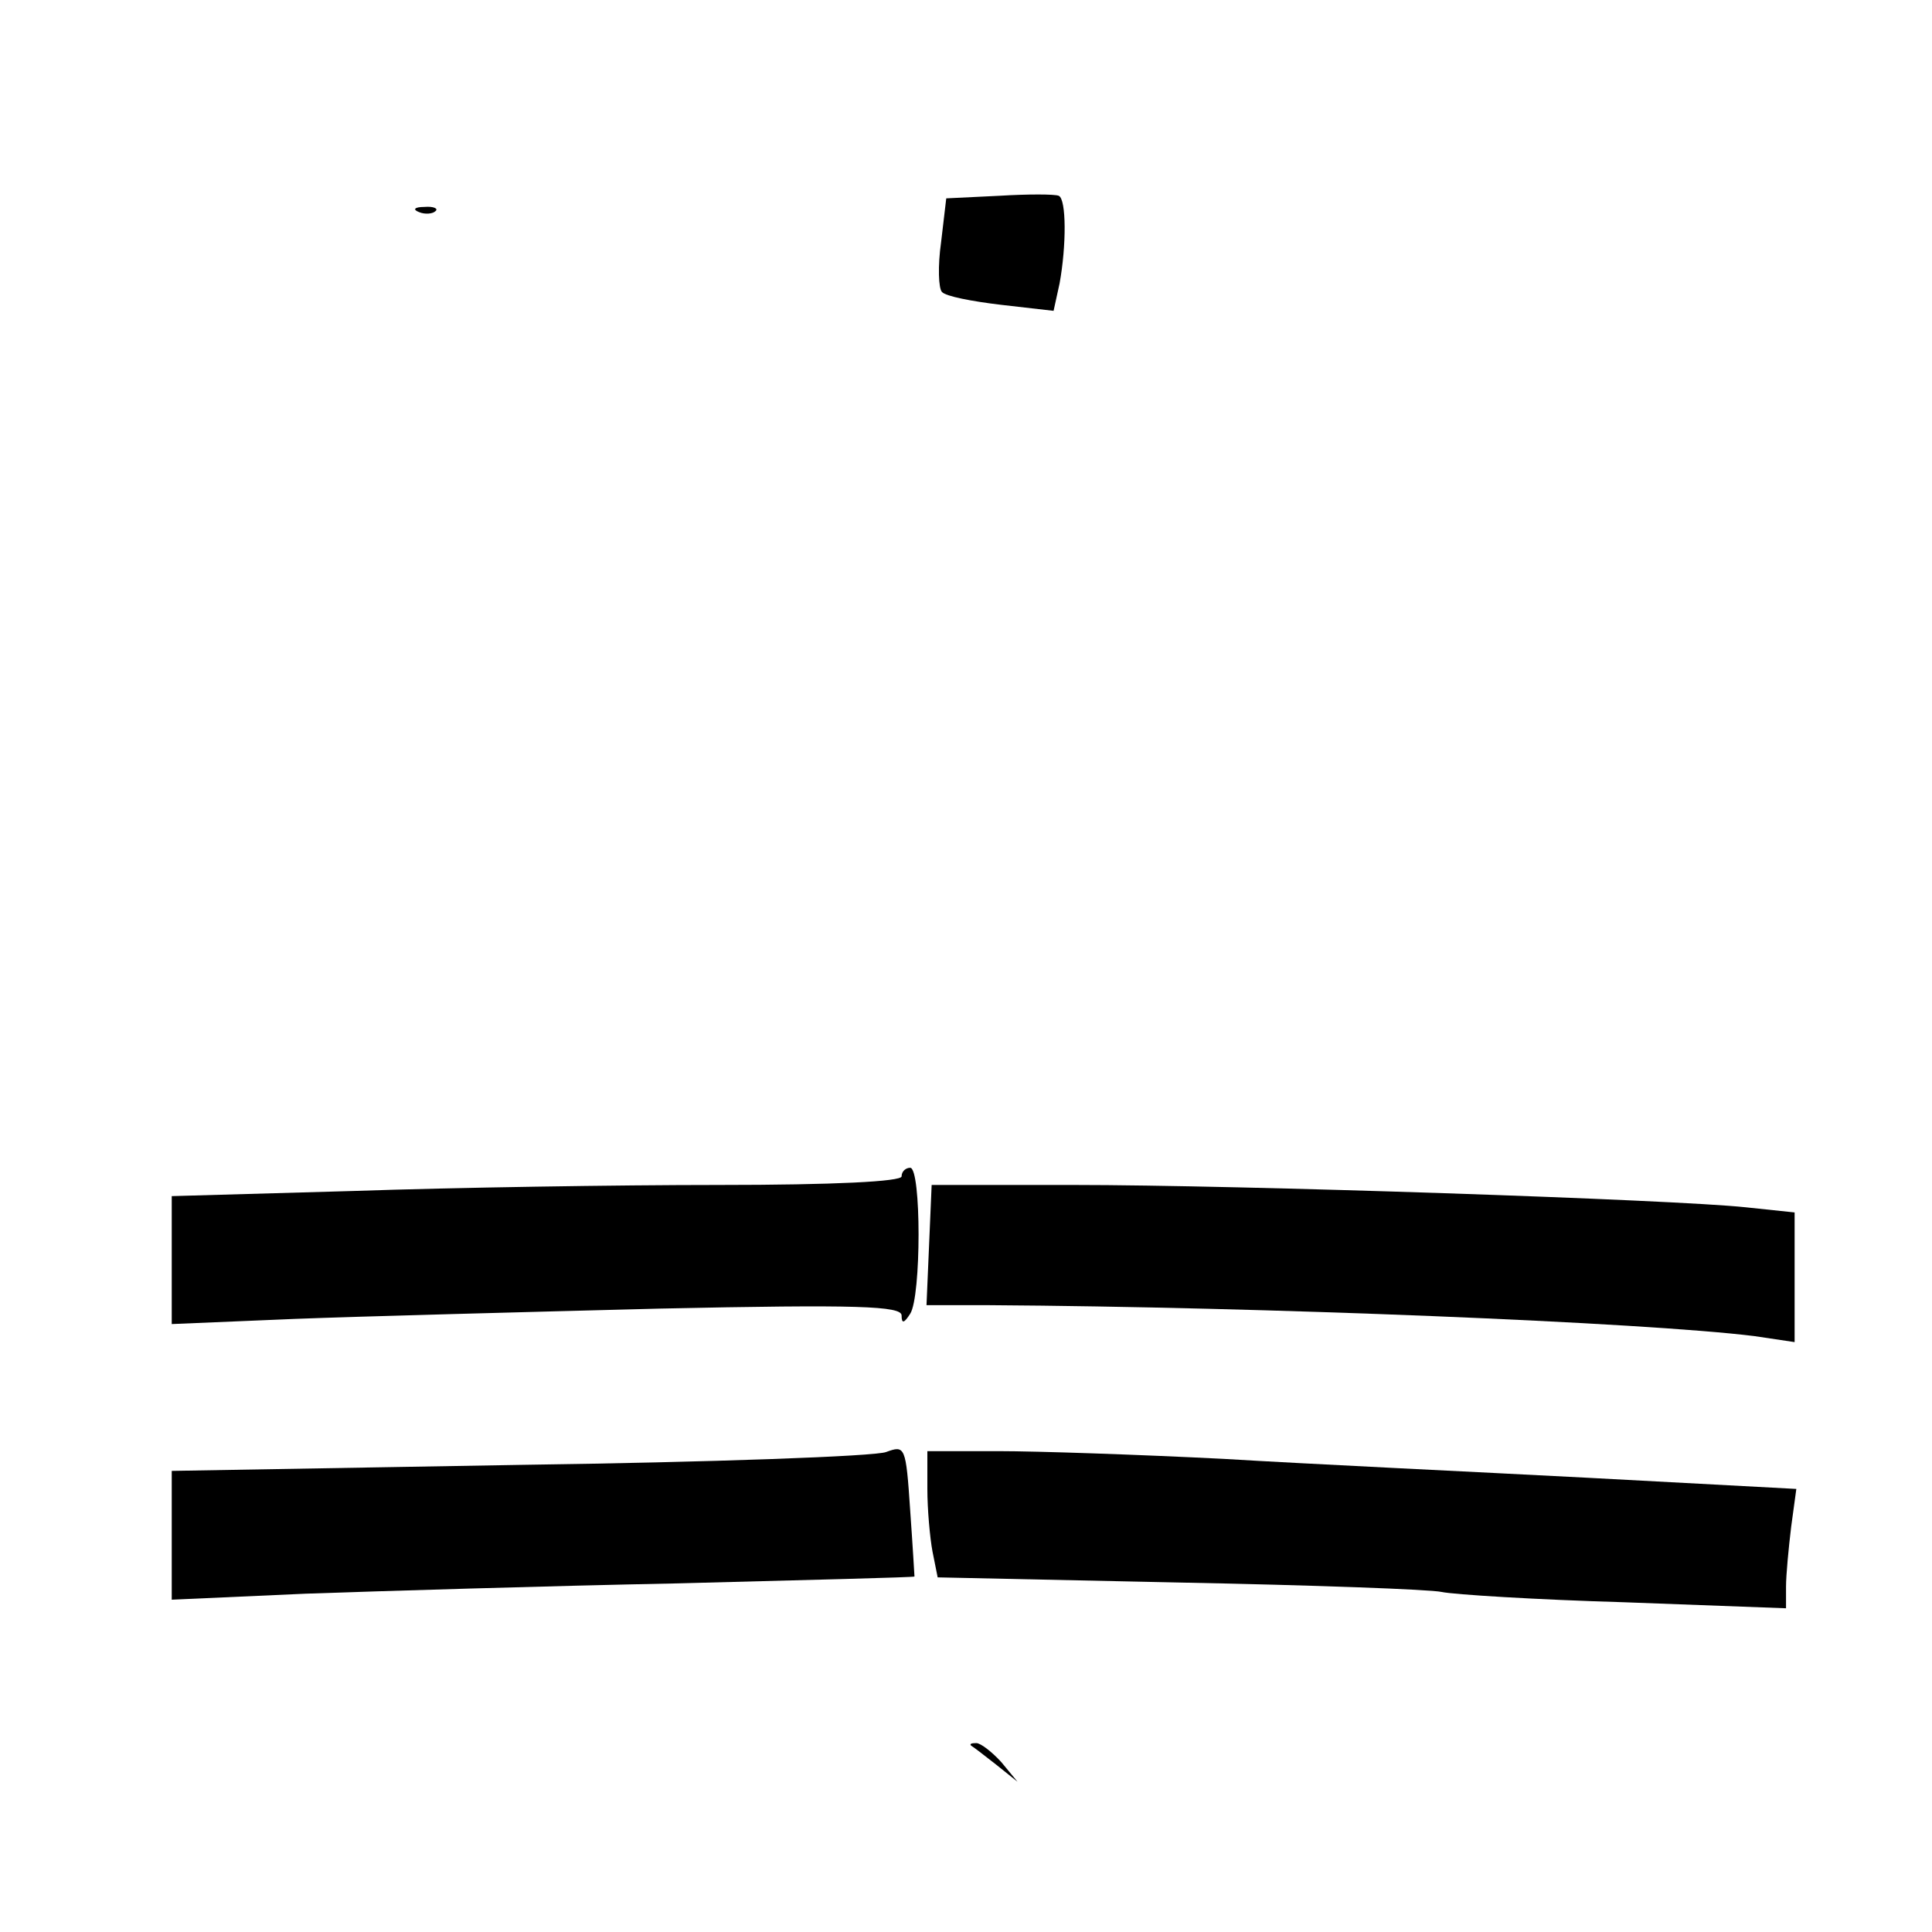
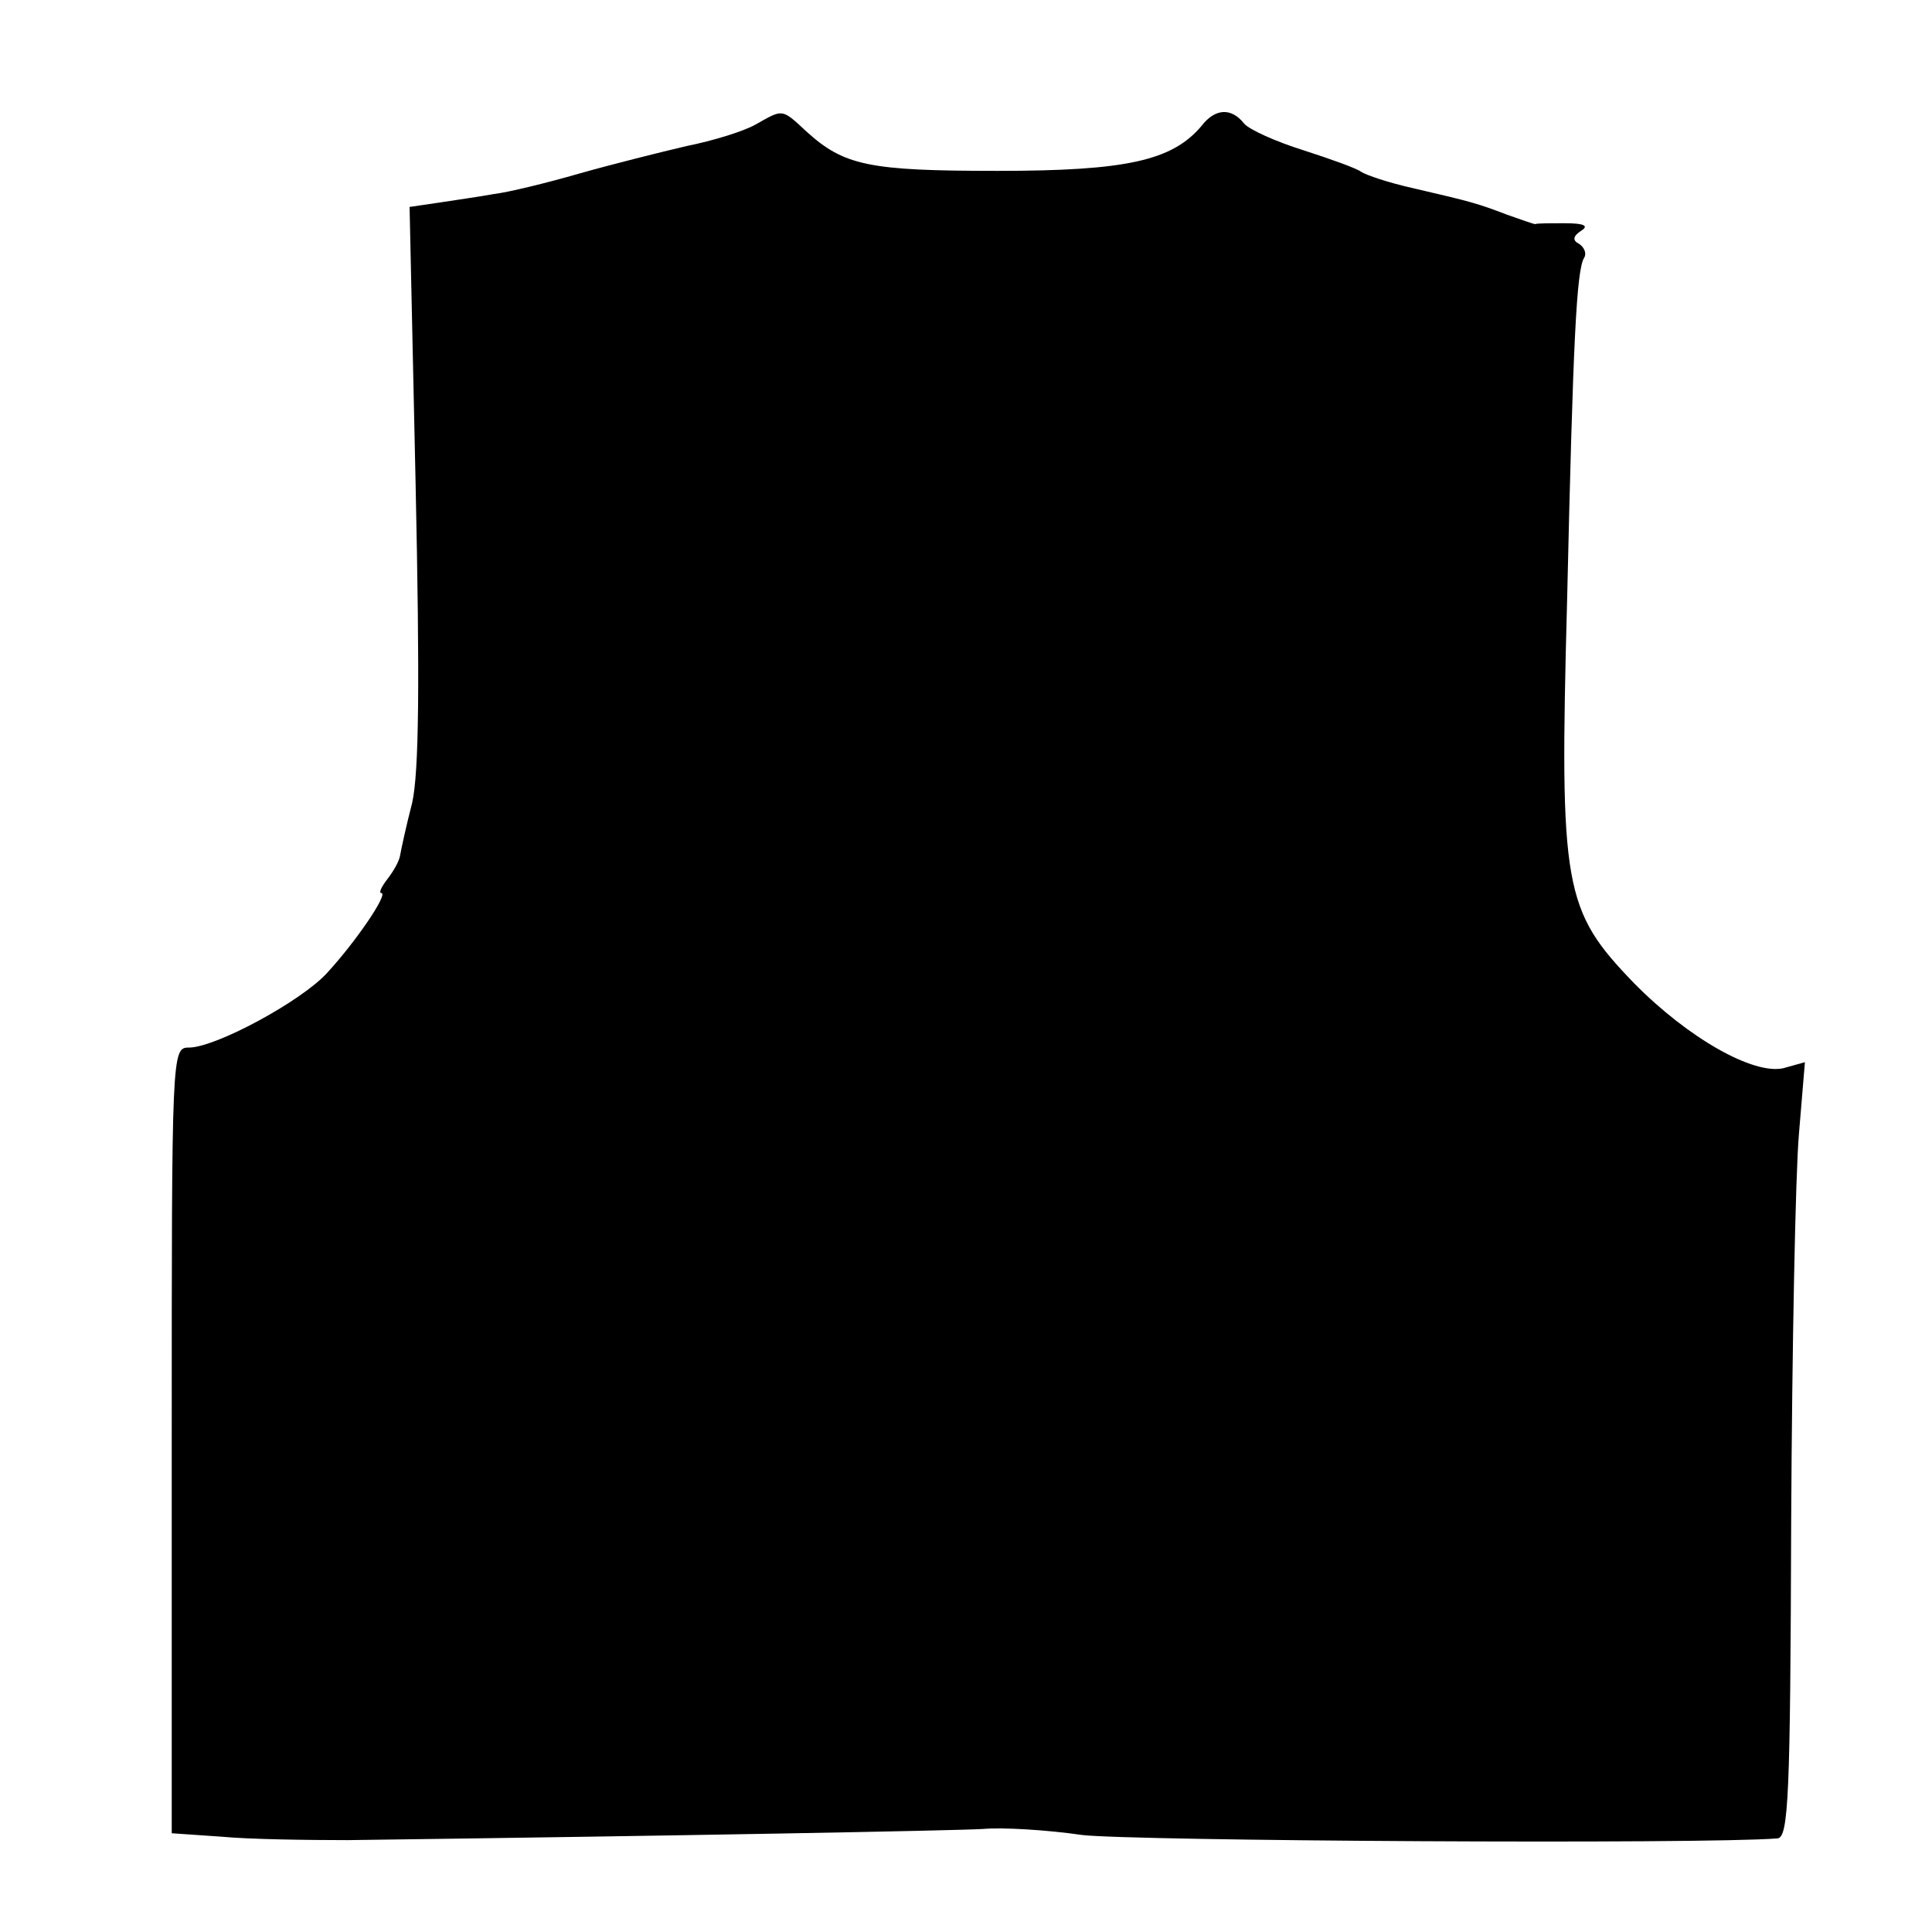
<svg xmlns="http://www.w3.org/2000/svg" version="1.0" width="225pt" height="225pt" viewBox="0 0 225 225" preserveAspectRatio="xMidYMid meet">
  <g transform="translate(0,225) scale(0.1,-0.1)" fill="#000000" stroke="none">
-     <path d="M1164 2022 l-62 -3 -6 -51 c-4 -28 -3 -54 1 -58 4 -5 35 -11 69 -15 l61 -7 7 32 c8 44 8 98 -1 102 -5 2 -36 2 -69 0z" />
-     <path d="M488 2003 c7 -3 16 -2 19 1 4 3 -2 6 -13 5 -11 0 -14 -3 -6 -6z" />
-     <path d="M1050 880 c0 -6 -78 -10 -213 -10 -118 0 -309 -3 -425 -7 l-212 -6 0 -74 0 -75 143 6 c78 3 269 8 425 12 232 5 282 3 282 -8 0 -10 3 -9 10 2 13 20 13 170 0 170 -5 0 -10 -4 -10 -10z" />
-     <path d="M1082 800 l-3 -70 73 0 c319 -2 762 -20 891 -36 l47 -7 0 76 0 75 -57 6 c-84 9 -590 26 -783 26 l-165 0 -3 -70z" />
-     <path d="M1032 559 c-12 -5 -205 -12 -427 -15 l-405 -7 0 -75 0 -75 156 7 c86 3 281 9 433 12 152 4 276 7 276 8 0 0 -2 35 -5 77 -5 75 -6 76 -28 68z" />
-     <path d="M1080 516 c0 -24 3 -57 6 -73 l6 -30 281 -6 c155 -3 293 -8 306 -11 14 -3 110 -9 213 -12 l188 -7 0 25 c0 14 3 45 6 70 l6 44 -243 13 c-134 7 -325 16 -424 22 -99 5 -217 9 -262 9 l-83 0 0 -44z" />
-     <path d="M1131 217 c2 -1 15 -11 29 -22 l25 -20 -19 23 c-11 12 -24 22 -29 22 -6 0 -8 -1 -6 -3z" />
+     <path d="M880 2105 c-14 -8 -50 -19 -80 -25 -30 -7 -86 -21 -125 -32 -38 -11 -83 -22 -100 -24 -16 -3 -45 -7 -64 -10 l-34 -5 7 -322 c5 -233 4 -336 -4 -372 -7 -27 -13 -55 -14 -61 -1 -7 -8 -19 -15 -28 -7 -9 -10 -16 -7 -16 9 0 -29 -56 -63 -93 -30 -33 -130 -87 -161 -87 -20 0 -20 -5 -20 -457 l0 -458 58 -4 c31 -3 98 -4 147 -4 383 5 706 11 740 13 22 2 74 -1 115 -7 57 -7 722 -11 810 -4 13 1 15 50 16 369 1 202 5 405 9 451 l7 84 -25 -7 c-35 -8 -111 35 -174 99 -82 85 -87 110 -78 444 7 306 11 387 20 401 3 5 0 12 -6 16 -8 4 -7 9 2 15 10 6 4 9 -18 9 -18 0 -34 0 -35 -1 -2 0 -16 5 -33 11 -34 13 -41 15 -110 31 -27 6 -54 15 -60 19 -5 4 -36 15 -67 25 -32 10 -63 24 -69 31 -15 19 -34 18 -50 -3 -34 -40 -87 -52 -237 -52 -150 0 -179 6 -223 46 -29 27 -27 26 -59 8z" />
  </g>
</svg>
